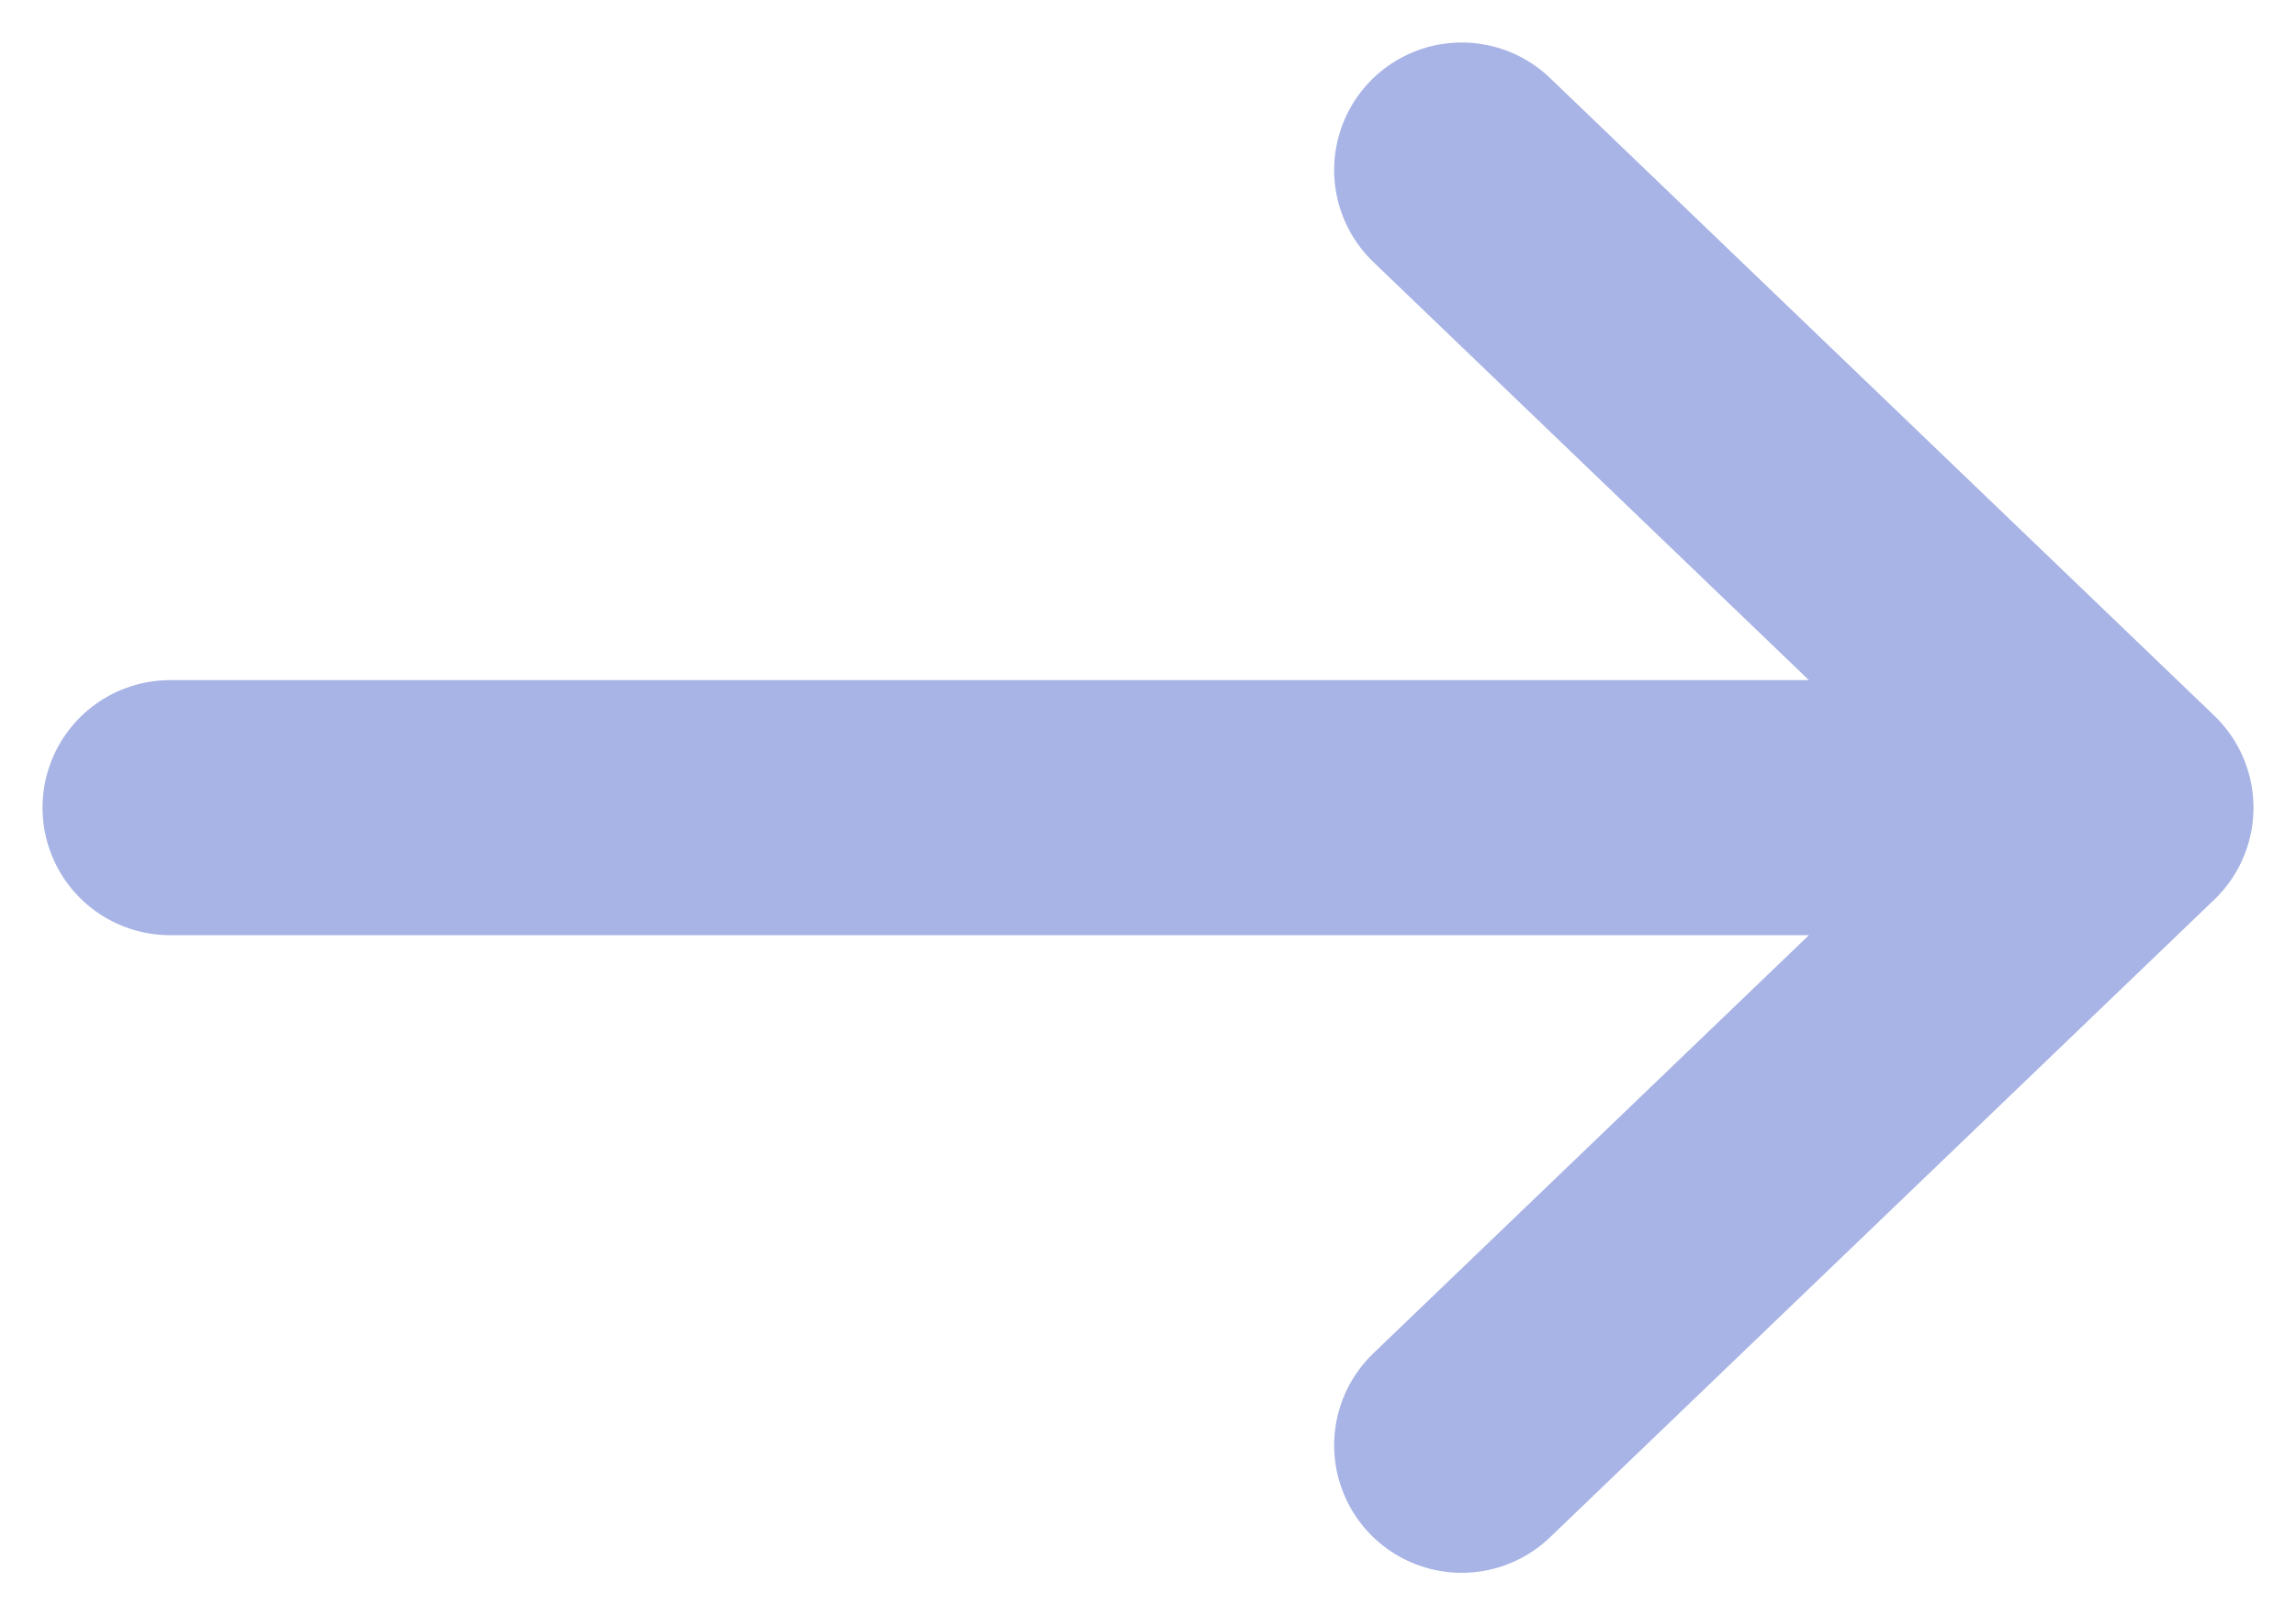
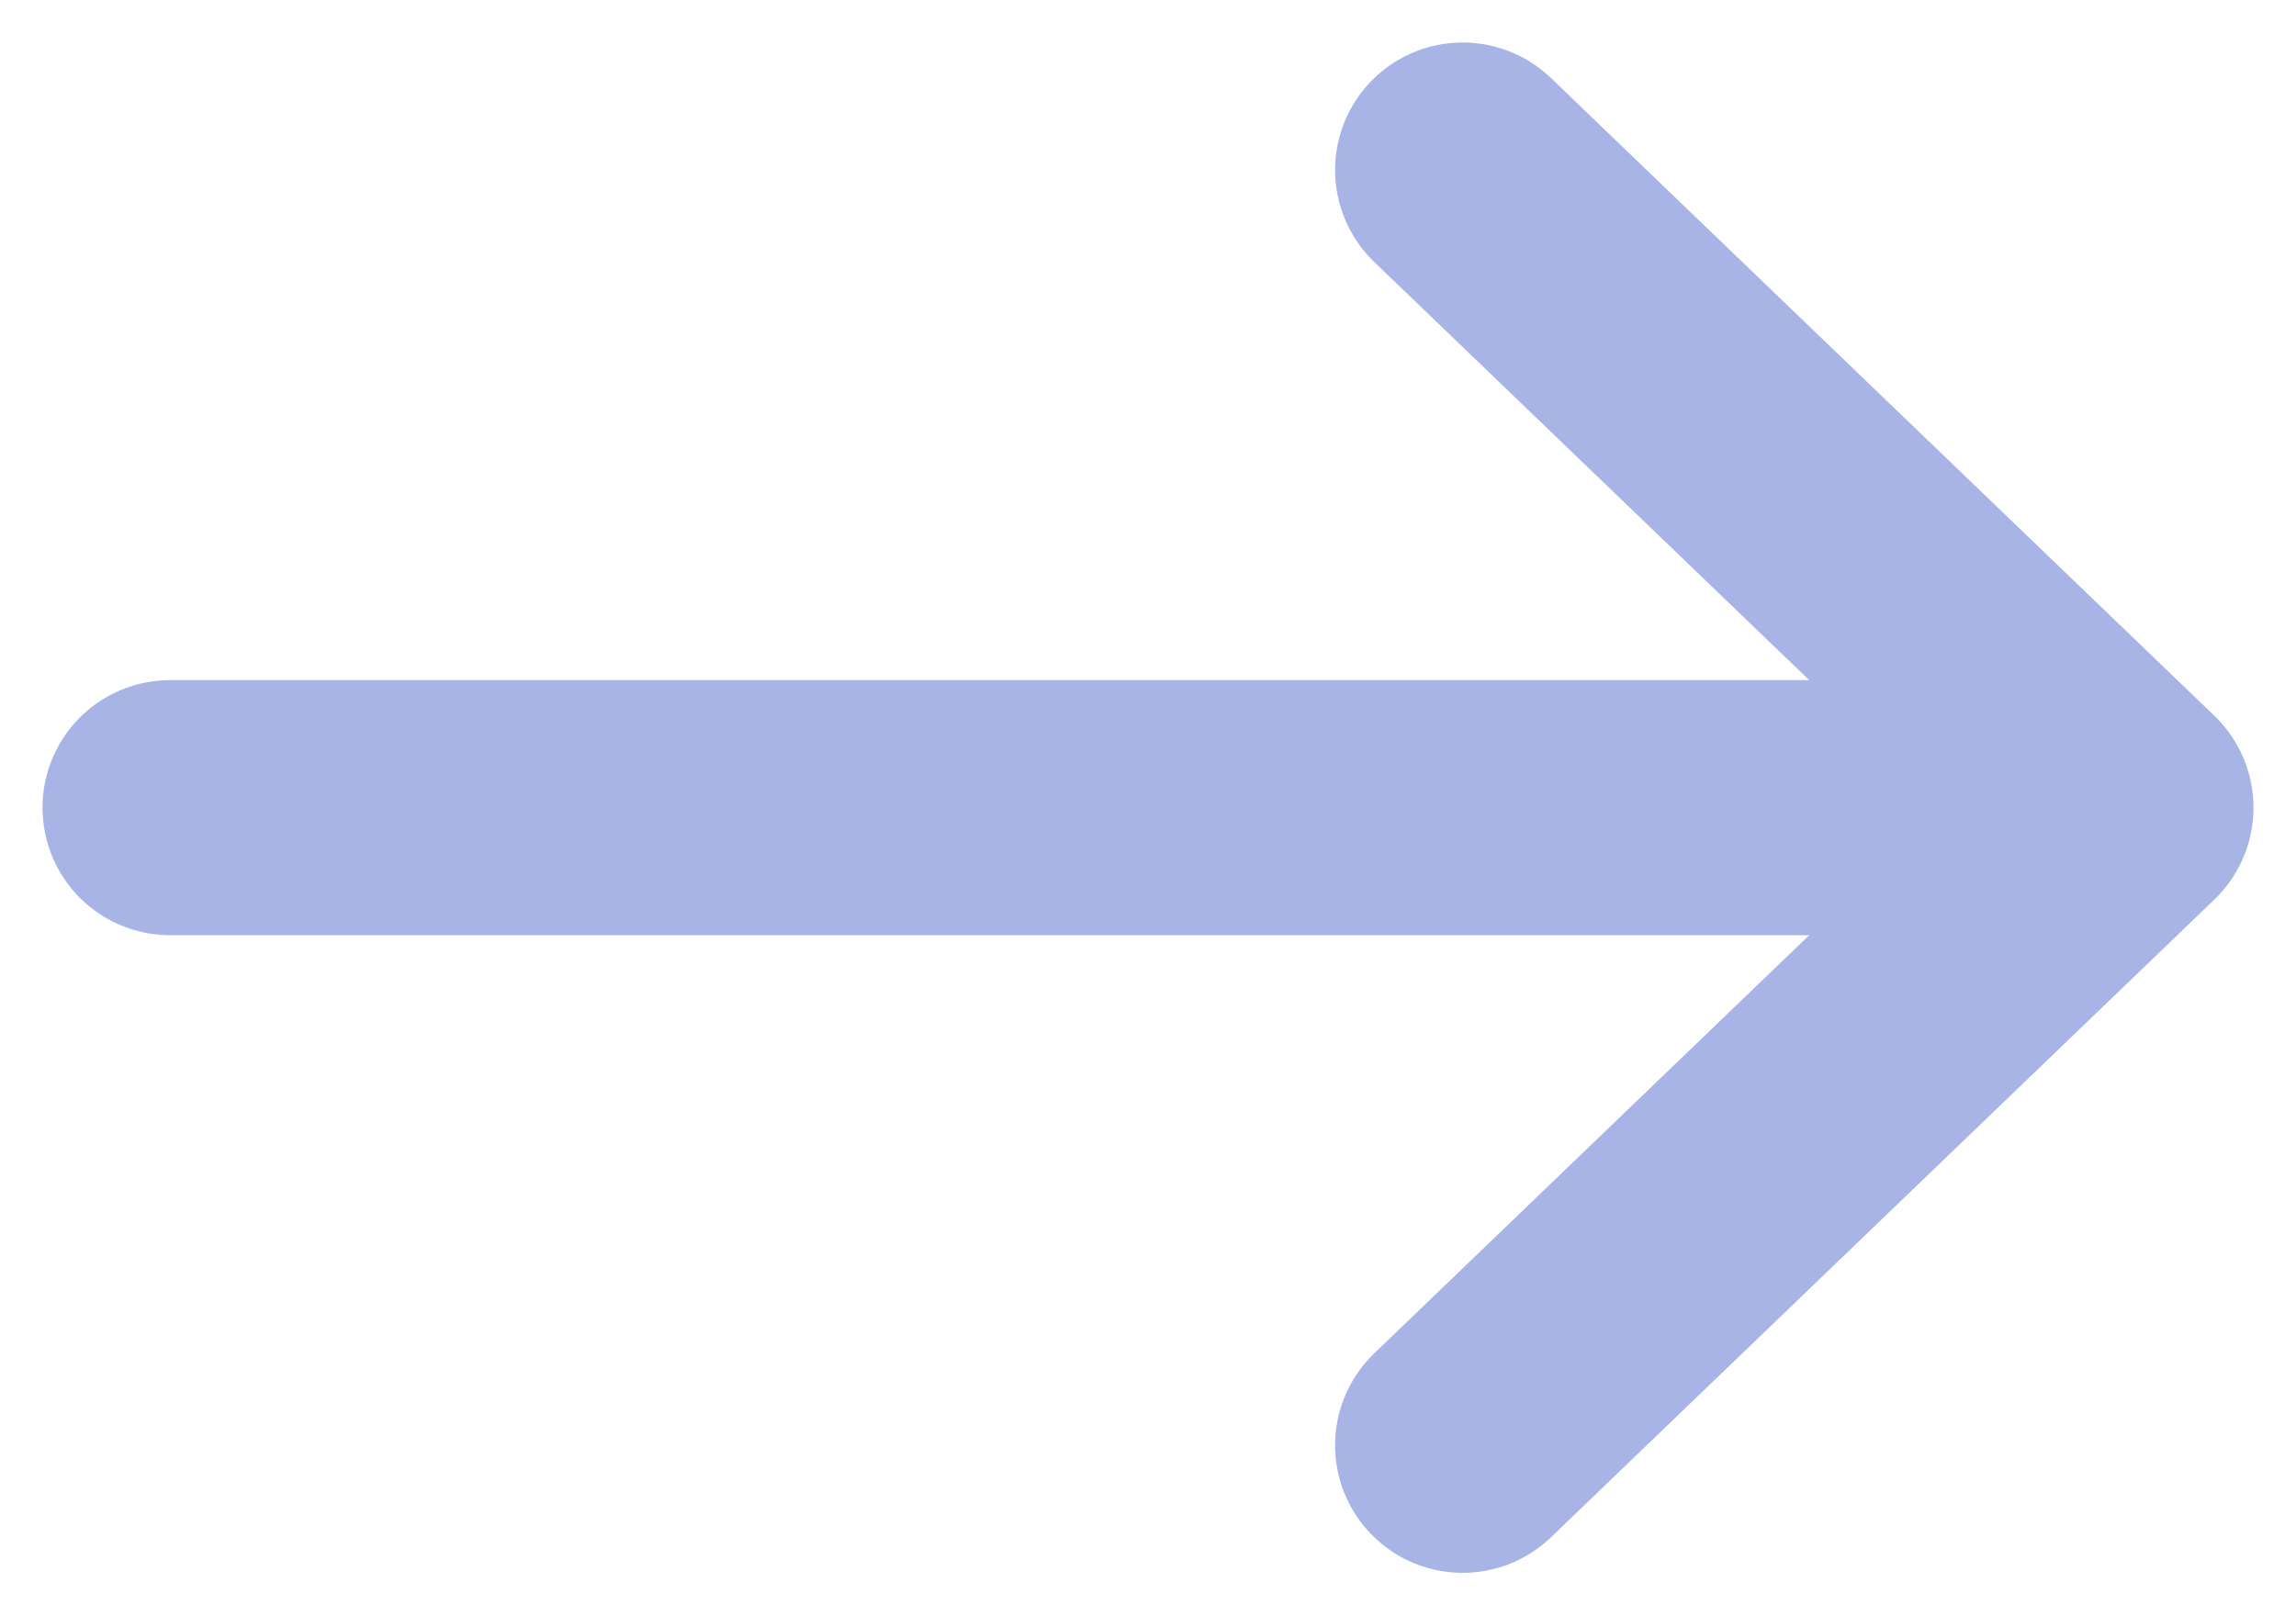
- <svg xmlns="http://www.w3.org/2000/svg" width="27" height="19" viewBox="0 0 27 19" fill="none">
-   <path d="M2 9.5H25M25 9.5L17.189 2M25 9.5L17.189 17" stroke="#A8B4E5" stroke-width="3" stroke-linecap="round" stroke-linejoin="round" />
+ <svg xmlns="http://www.w3.org/2000/svg" width="27" height="19" fill="none">
+   <path d="M2 9.5h23m0 0L17.2 2M25 9.5 17.2 17" stroke="#A8B4E5" stroke-width="3" stroke-linecap="round" stroke-linejoin="round" />
</svg>
